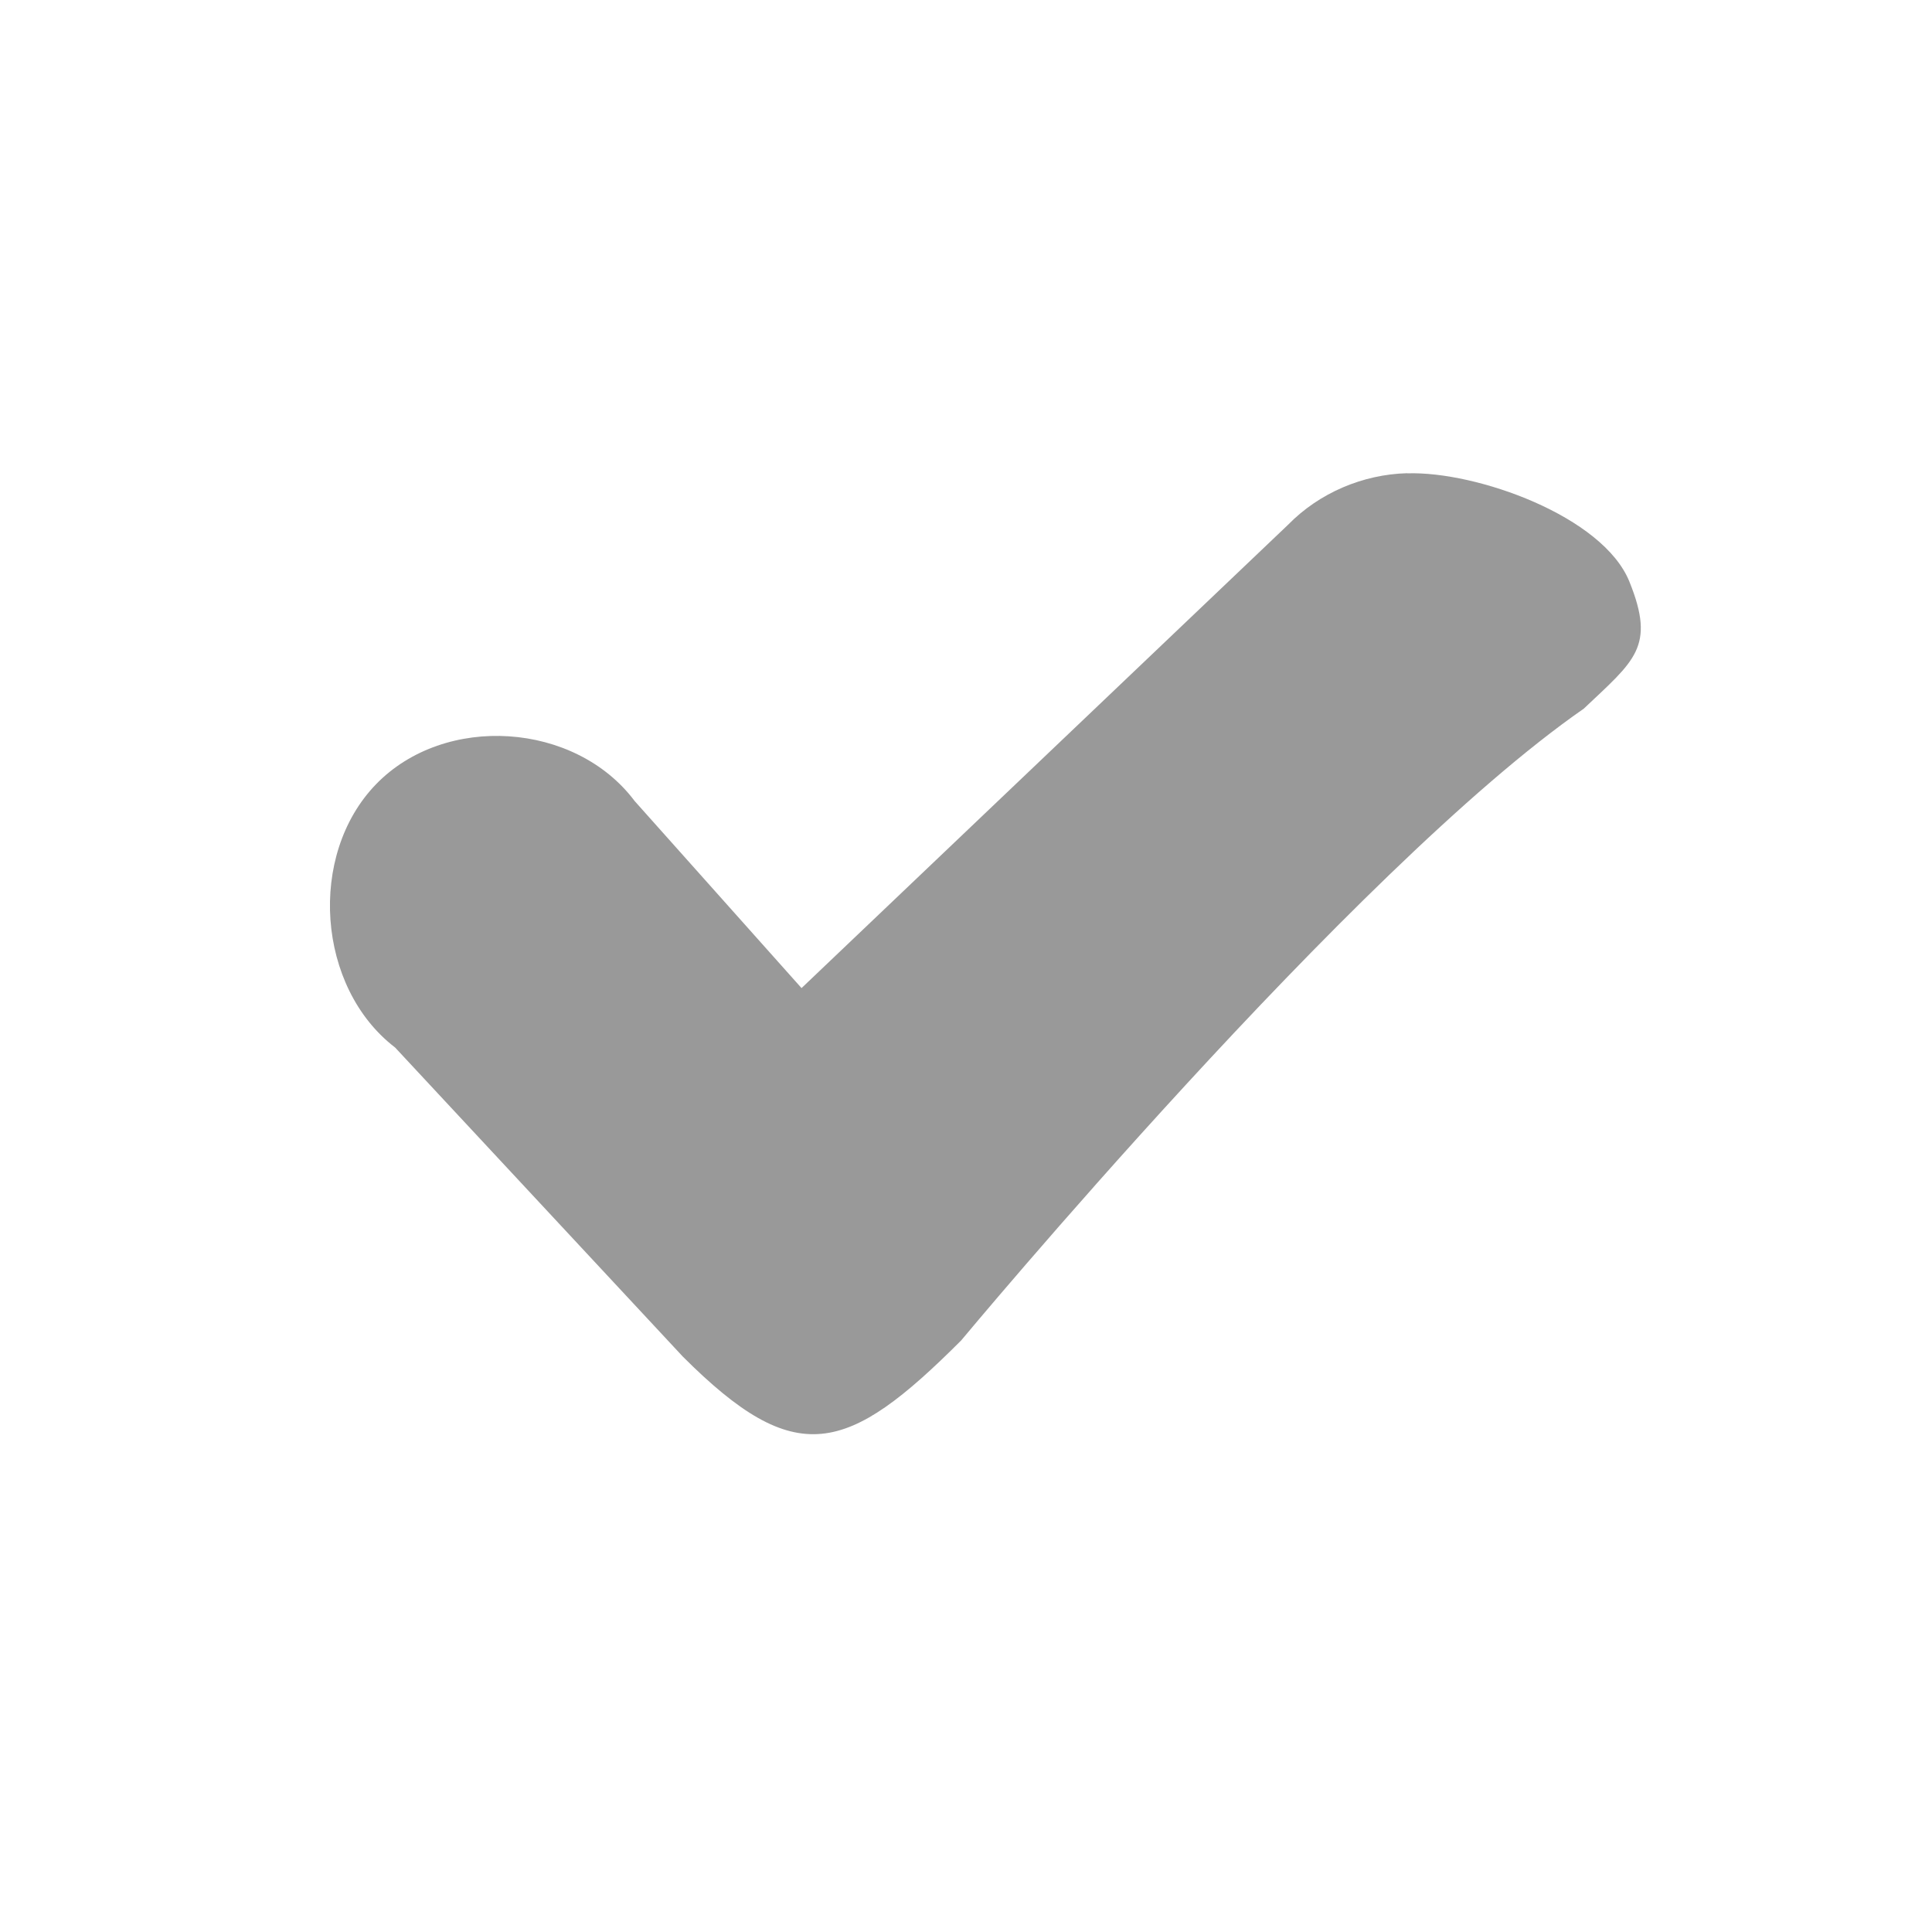
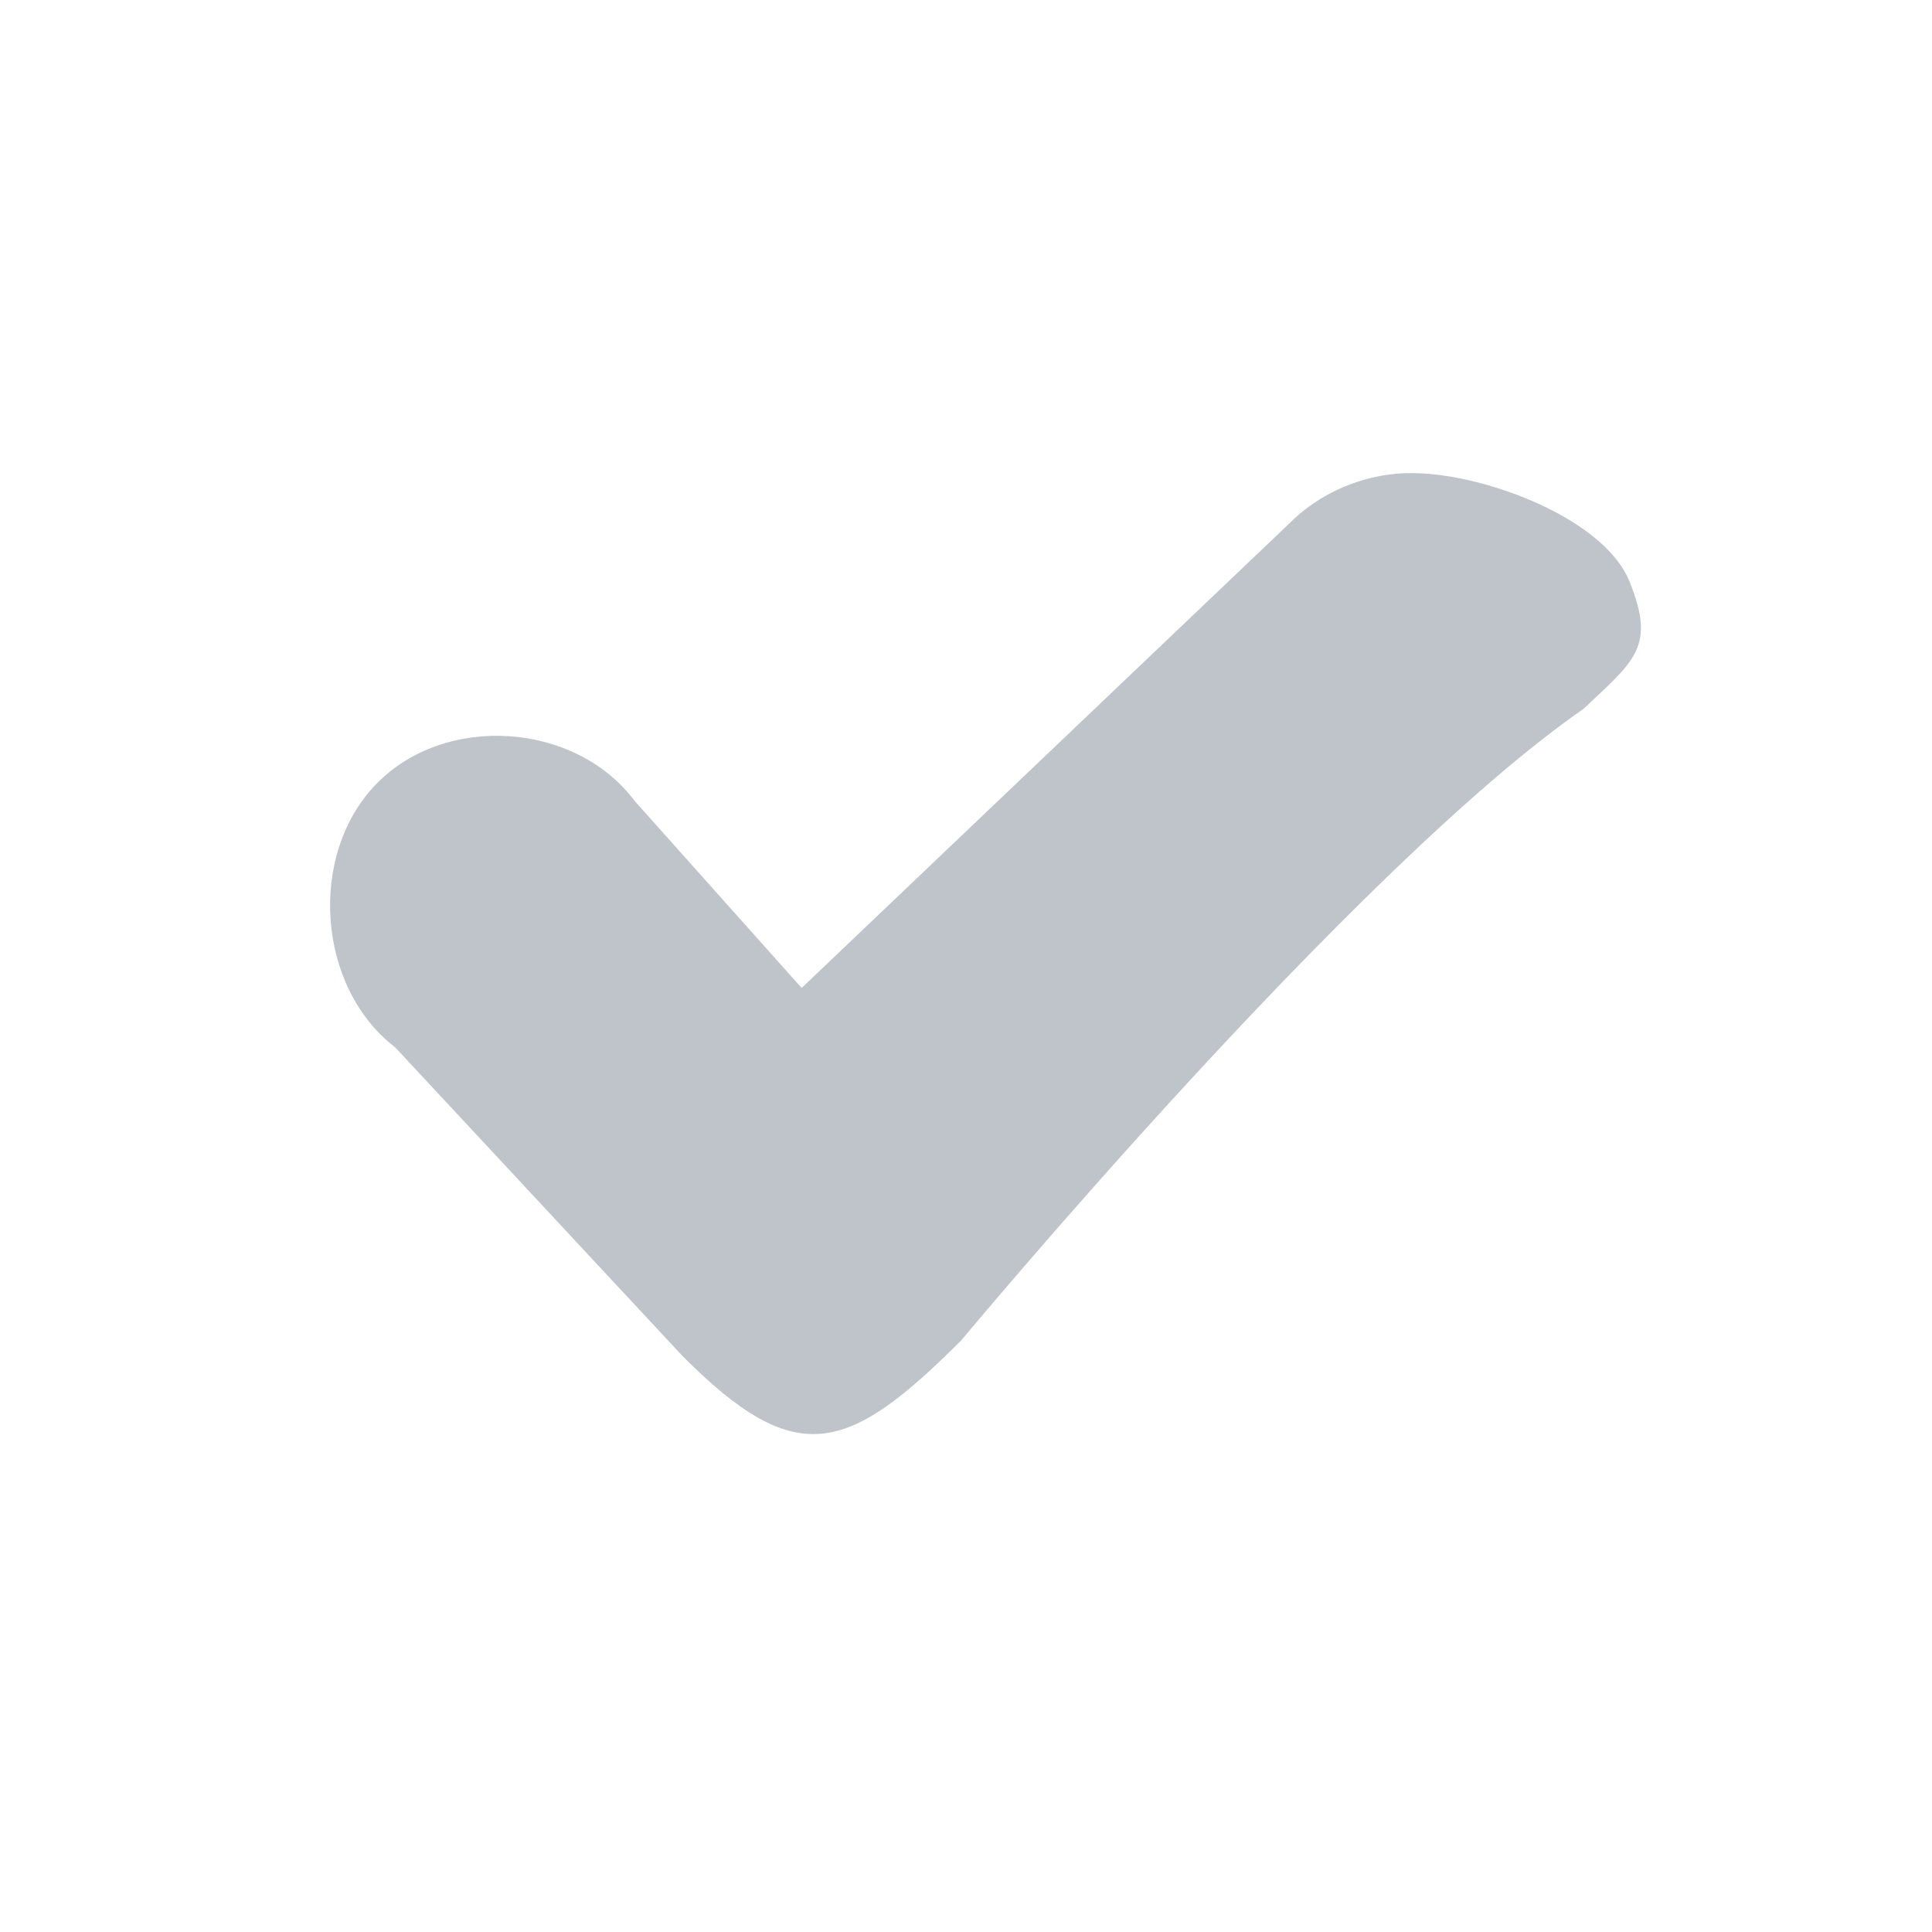
- <svg xmlns="http://www.w3.org/2000/svg" viewBox="0 0 16 16">
-   <g transform="translate(0 -1036.362)">
-     <path style="fill:#999;line-height:normal;color:#000" d="m 11.653,1040.281 c -0.366,0.01 -0.727,0.162 -0.986,0.427 l -4.029,3.837 -1.382,-1.549 c -0.492,-0.656 -1.571,-0.727 -2.141,-0.14 -0.57,0.587 -0.491,1.685 0.157,2.181 l 2.383,2.56 c 0.937,0.937 1.359,0.812 2.305,-0.134 0,0 3.25,-3.91 5.156,-5.232 0.421,-0.399 0.597,-0.51 0.378,-1.052 -0.219,-0.542 -1.266,-0.916 -1.841,-0.897 z" />
-   </g>
+ <svg xmlns="http://www.w3.org/2000/svg" viewBox="0 0 16 16" id="svg2" version="1.1">
+   <defs id="defs10" />
+   <path id="path6" d="m 11.653,3.918 c -0.366,0.01 -0.727,0.162 -0.986,0.427 L 6.639,8.182 5.256,6.633 C 4.764,5.977 3.686,5.906 3.116,6.493 2.546,7.079 2.625,8.178 3.273,8.674 l 2.383,2.56 c 0.937,0.937 1.359,0.812 2.305,-0.134 0,0 3.25,-3.91 5.156,-5.232 0.421,-0.399 0.597,-0.51 0.378,-1.052 -0.219,-0.542 -1.266,-0.916 -1.841,-0.897 z" style="color:#000000;line-height:normal;fill:#bfc4cb;fill-opacity:1" />
</svg>
